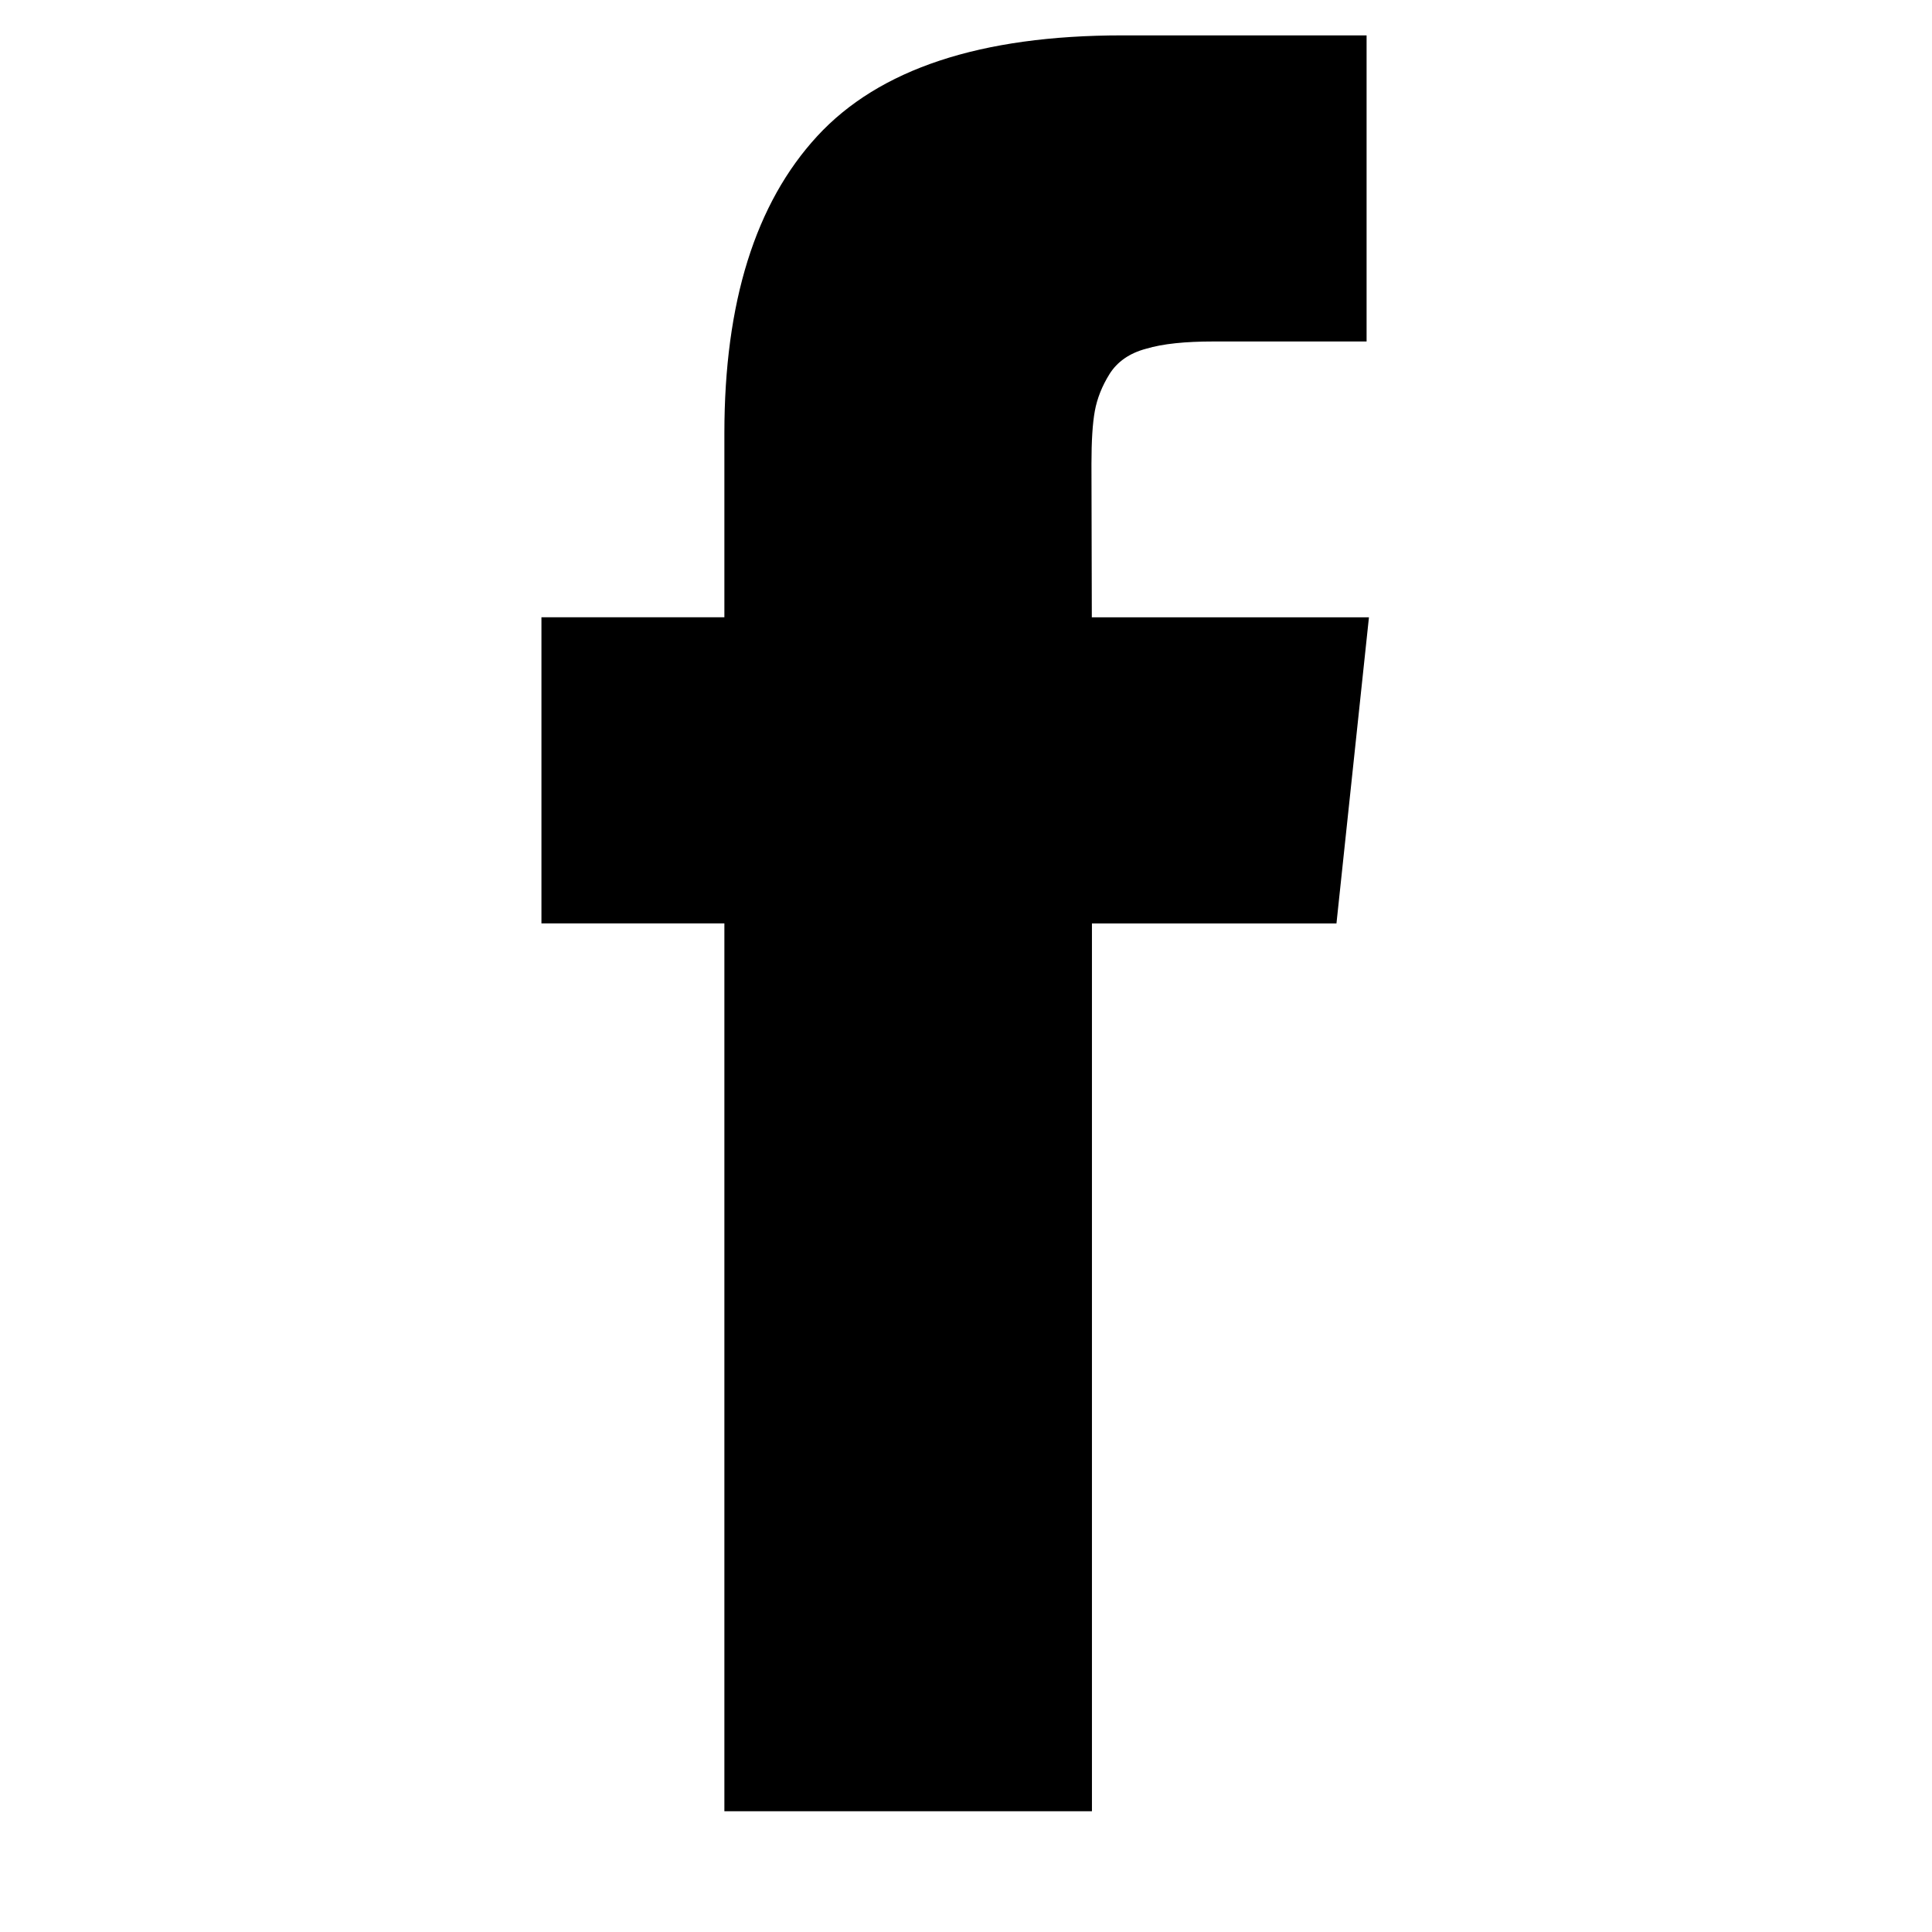
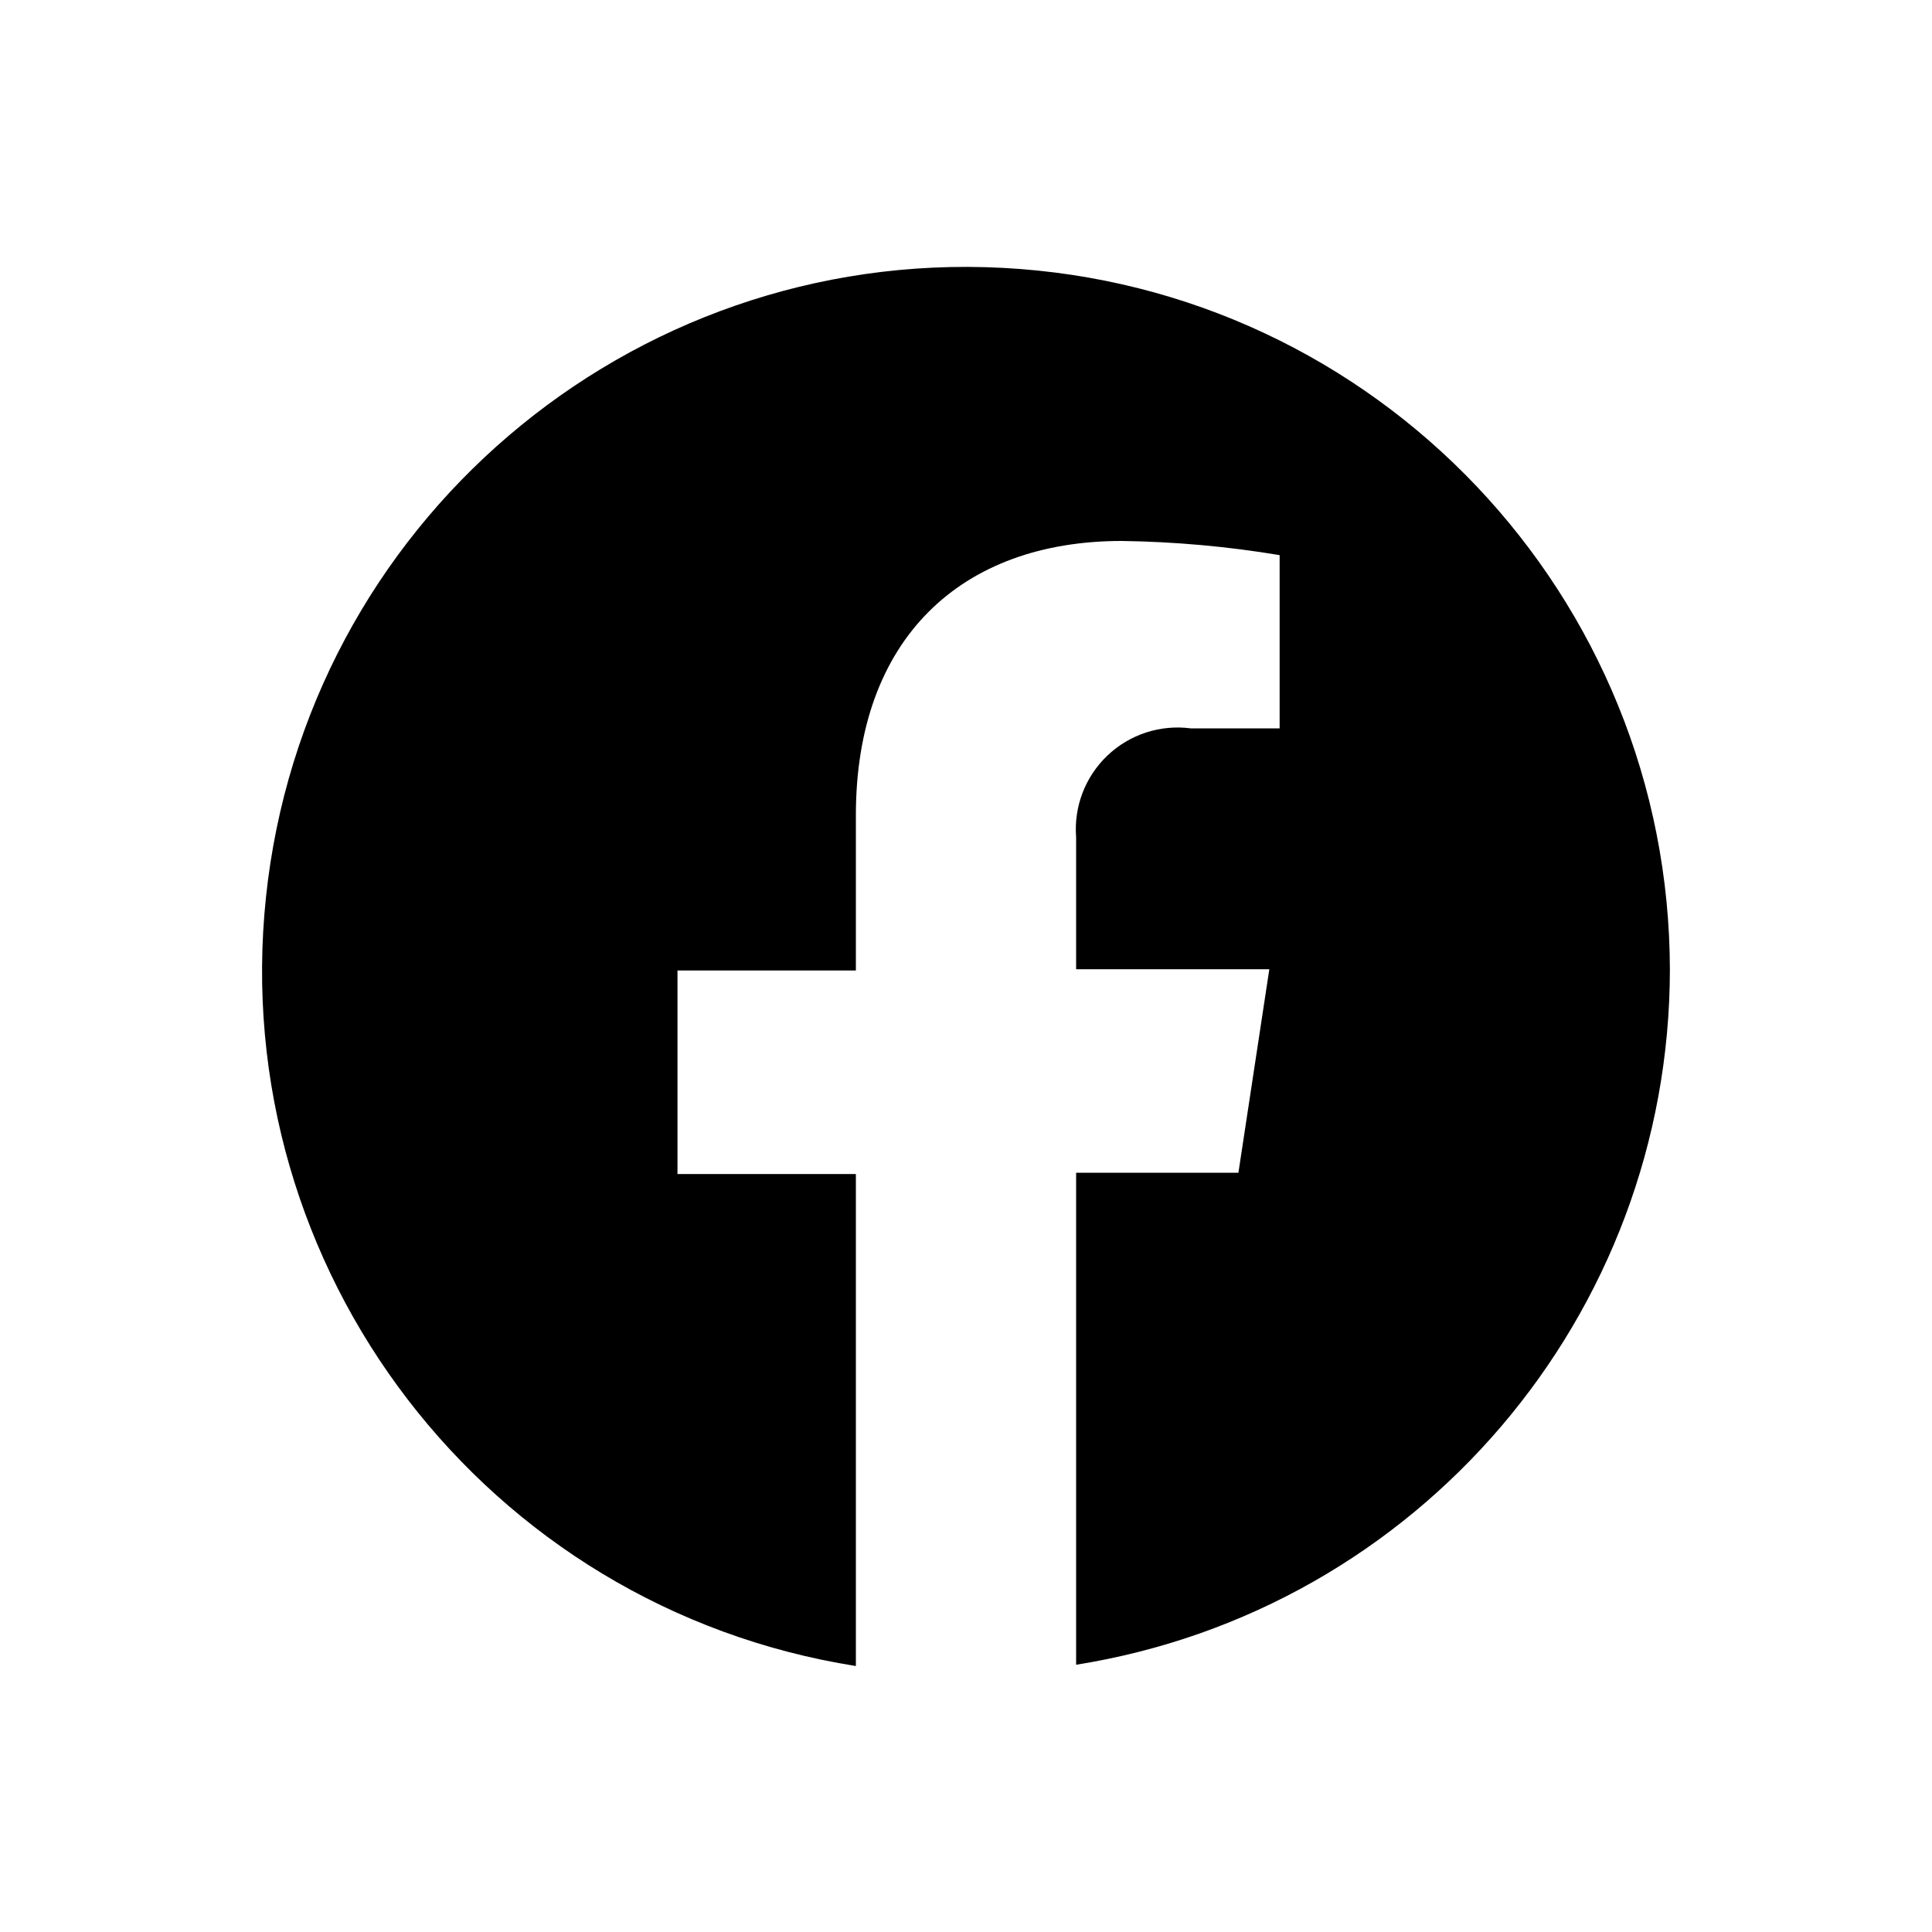
- <svg xmlns="http://www.w3.org/2000/svg" width="32" height="32" viewBox="0 0 32 32">
-   <path d="M18.087 10.225h4.587l-.538 5.07h-4.05V30h-6.088V15.294h-3.03v-5.07h3.03v-3.05c0-2.162.512-3.805 1.537-4.918s2.706-1.67 5.05-1.67h4.05v5.07h-2.538c-.462 0-.837.037-1.113.12-.28.074-.48.218-.606.418-.125.2-.206.406-.244.612-.038.206-.056.5-.056.88l.006 2.54z" />
+ <svg xmlns="http://www.w3.org/2000/svg" viewBox="0 0 30 30">
+   <defs>
+     <style>
+       .b2a43230-7f80-42c3-8e10-29e6ade4b4d1 {
+         fill: none;
+       }
+     </style>
+   </defs>
+   <g id="f19a1be0-ee66-474a-b08f-933ee7a6c553" data-name="Facebook">
+     <rect class="b2a43230-7f80-42c3-8e10-29e6ade4b4d1" width="30" height="30" />
+     <path d="M25.93,15.07a10.93,10.93,0,1,0-12.64,10.8V18.23H10.52V15.07h2.77V12.66c0-2.74,1.63-4.26,4.13-4.26a16.32,16.32,0,0,1,2.45.22v2.69H18.49A1.58,1.58,0,0,0,16.71,13v2.05h3l-.48,3.16H16.71v7.64a10.94,10.94,0,0,0,9.22-10.8Z" />
+   </g>
</svg>
